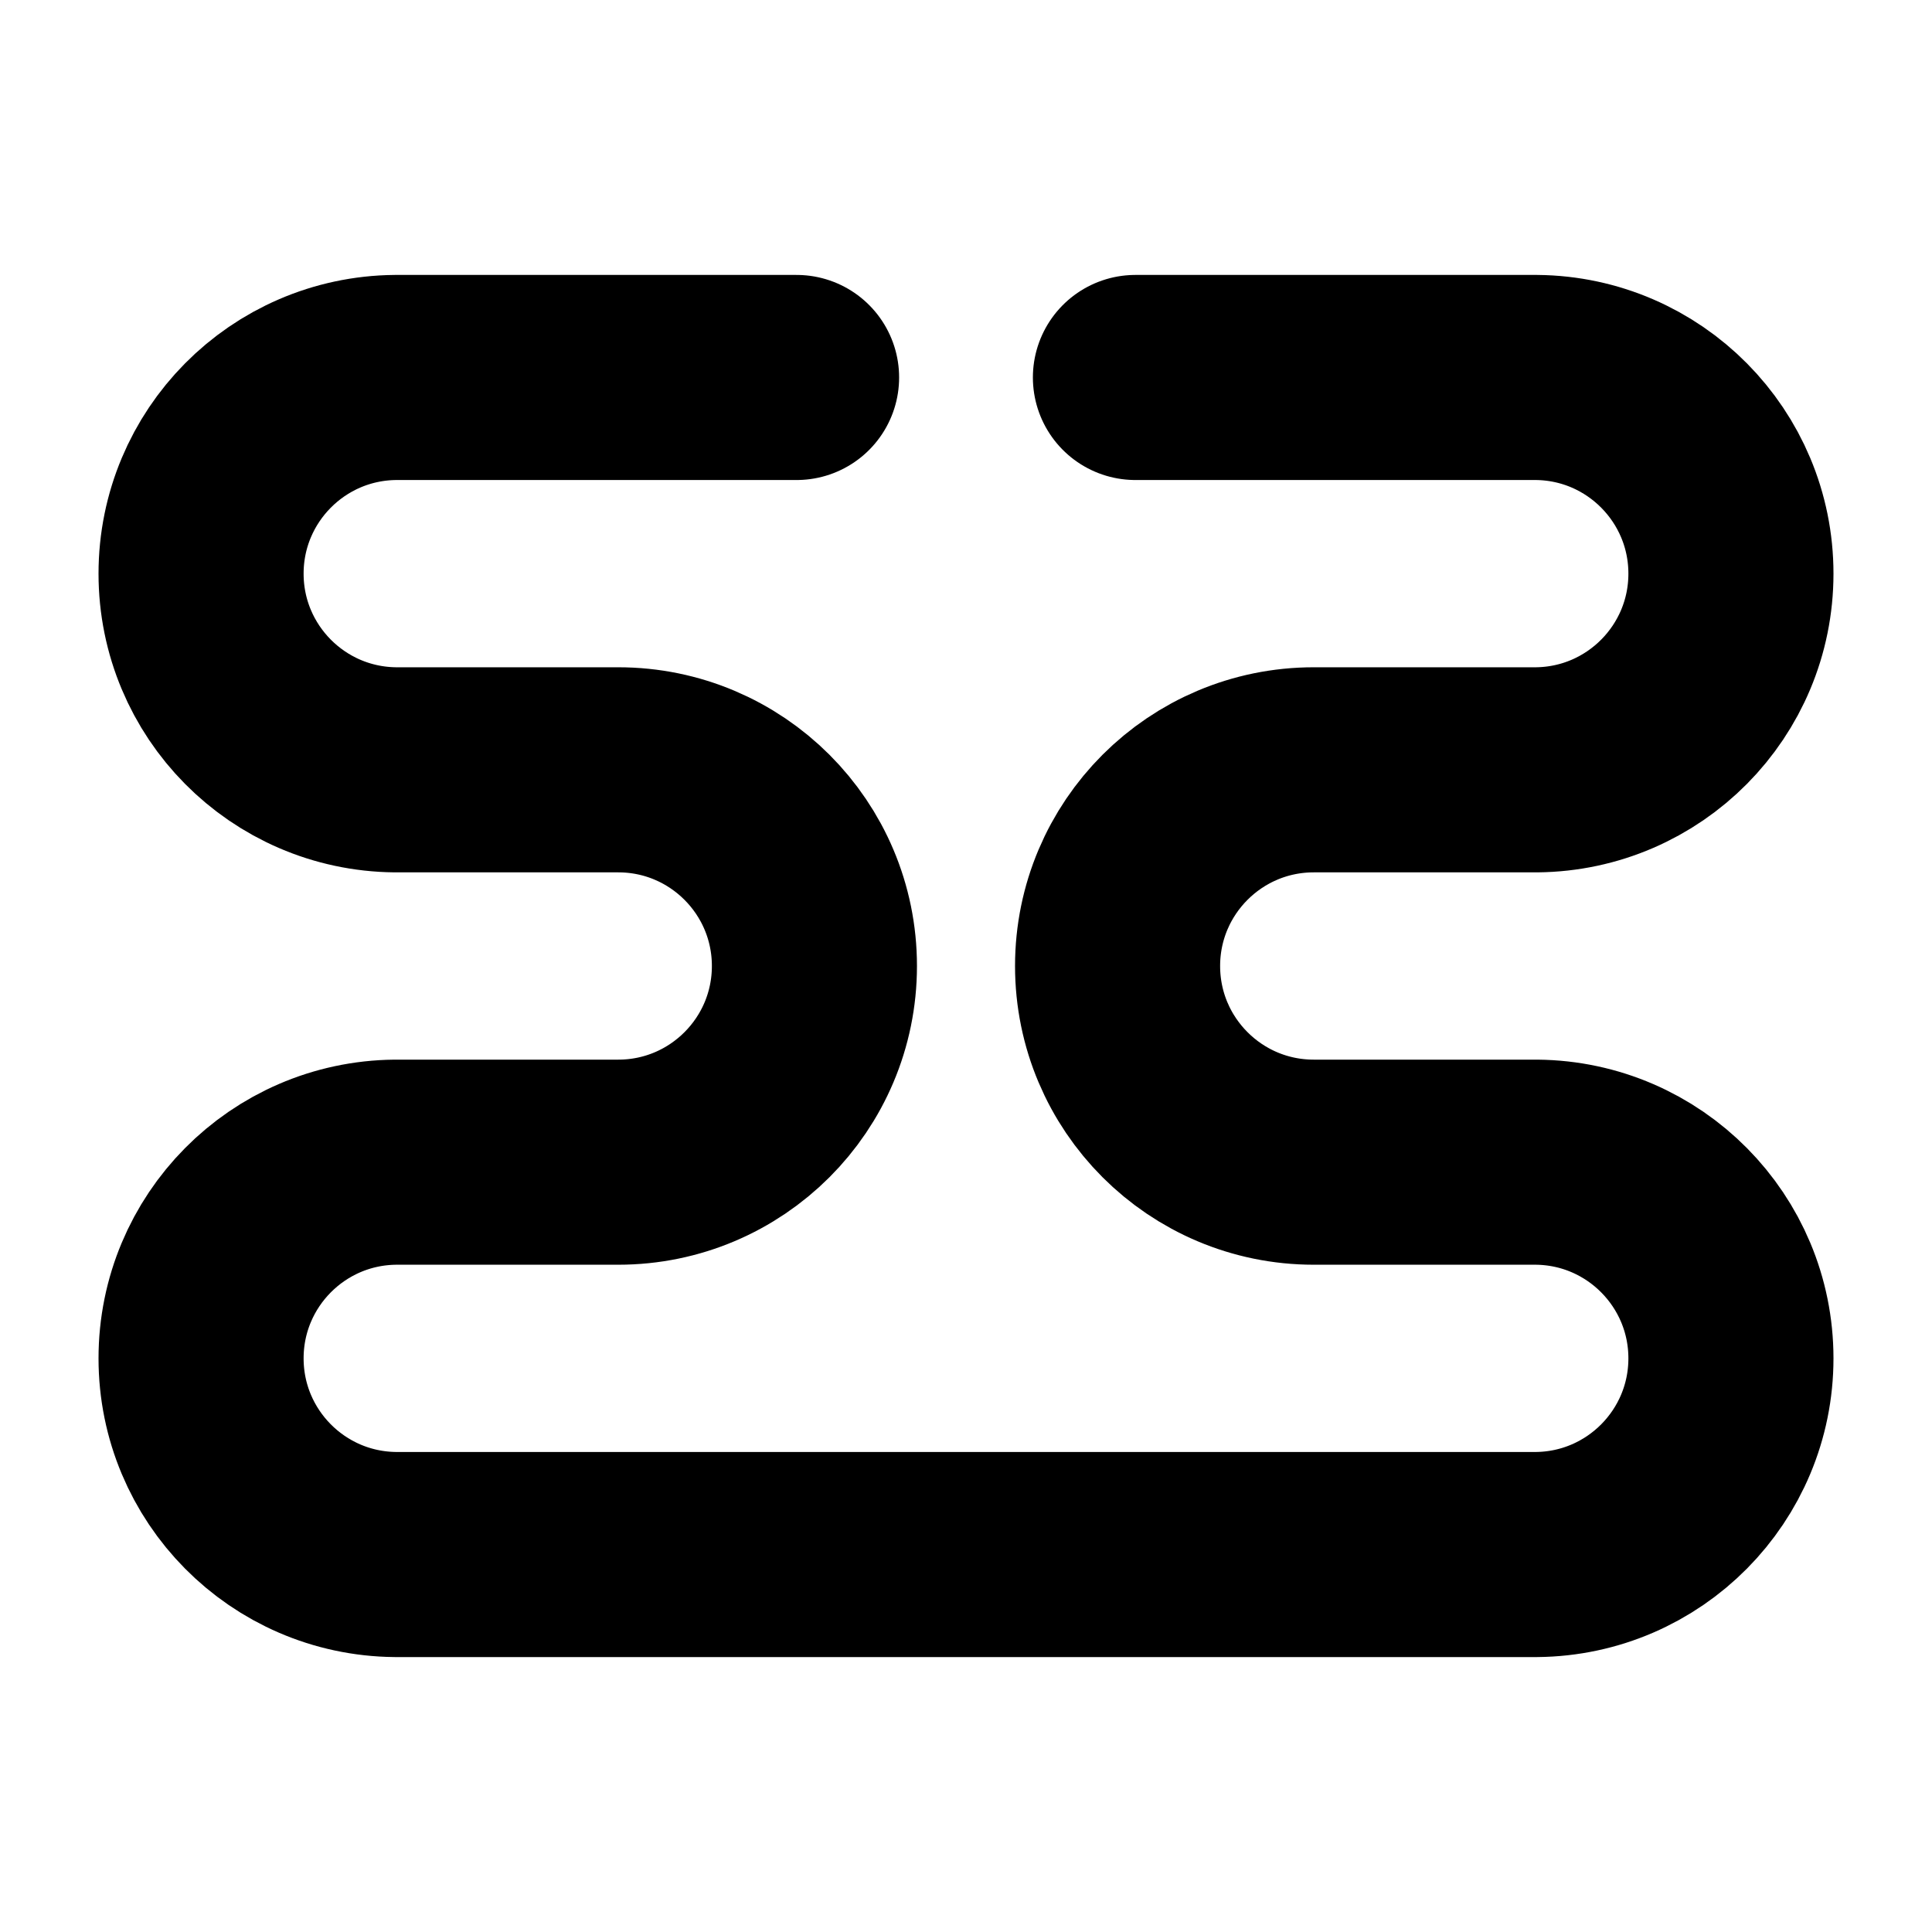
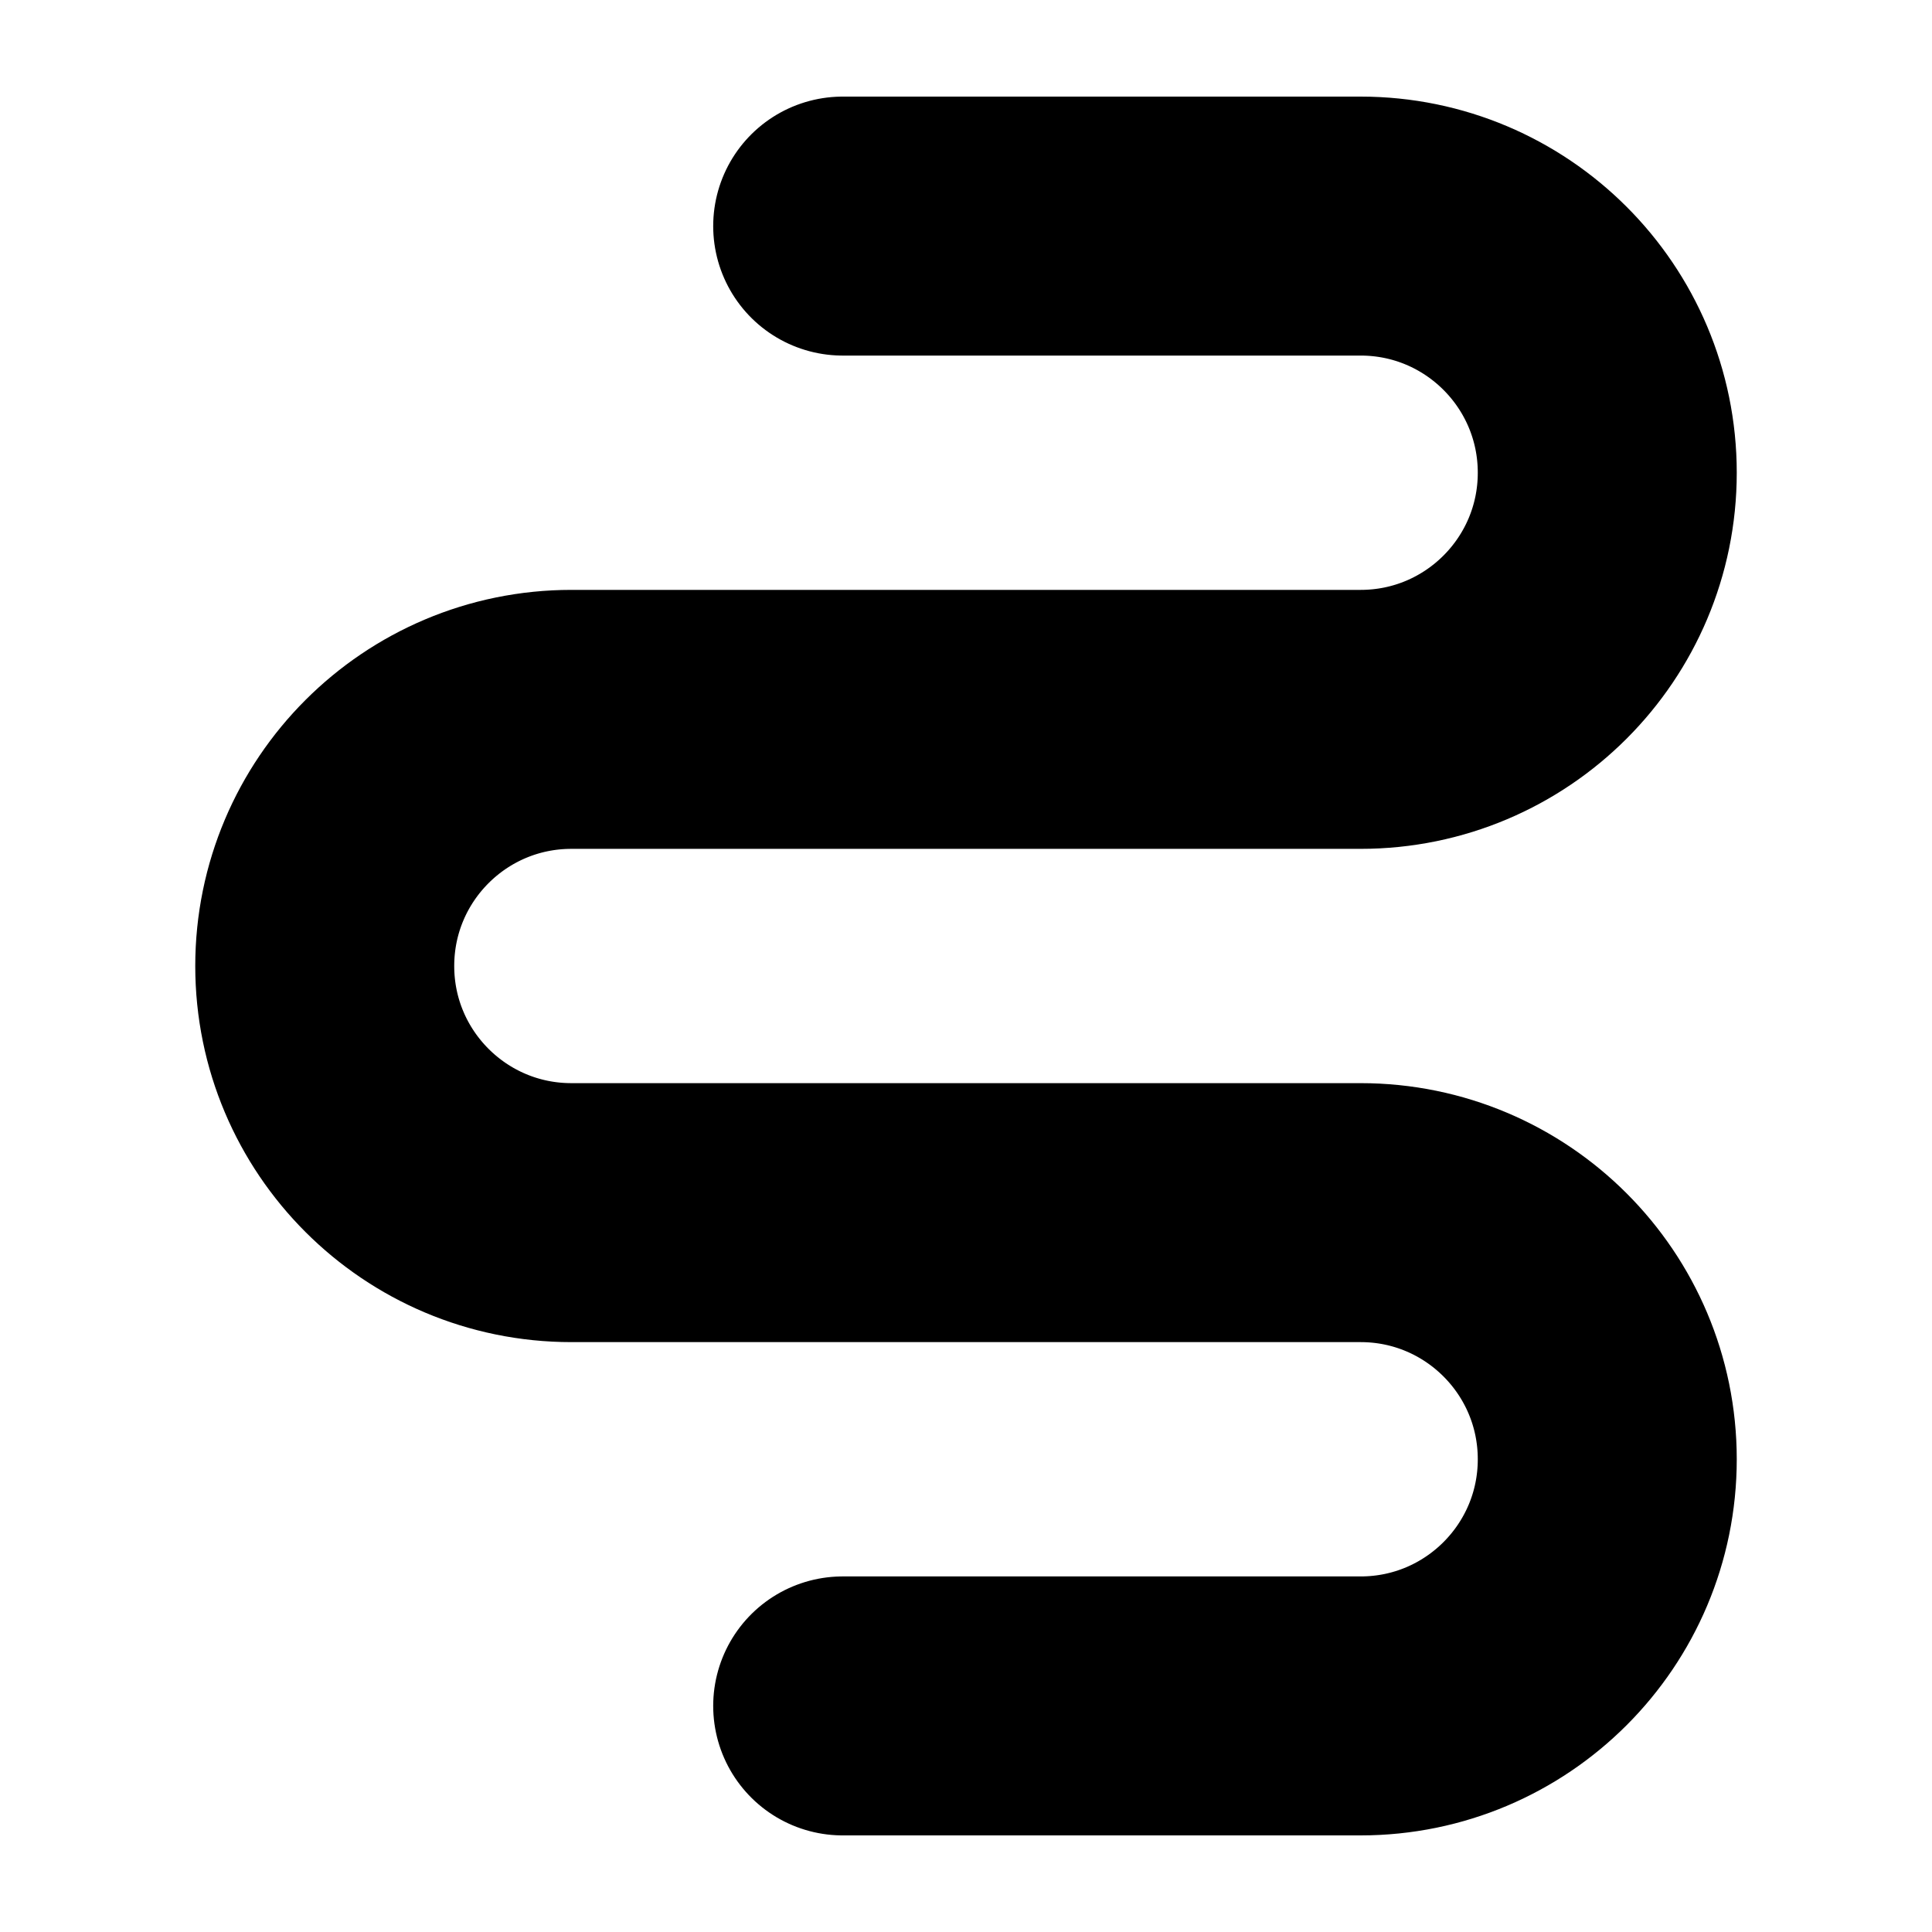
<svg xmlns="http://www.w3.org/2000/svg" viewBox="0 0 1024 1024">
-   <path d="M422.2 200.07L209.53 200.07A103.98 103.98 0 0 0 209.53 408.02L327.68 408.02A103.98 103.98 0 0 1 327.68 615.98L209.53 615.98A103.98 103.98 0 0 0 209.53 823.93L814.47 823.93A103.98 103.98 0 0 0 814.47 615.98L696.32 615.98A103.98 103.98 0 0 1 696.32 408.02L814.47 408.02A103.98 103.98 0 0 0 814.47 200.07L601.8 200.07" fill="none" stroke="black" stroke-width="108.7" stroke-linecap="round" stroke-linejoin="round" />
+   <path d="M446.64 119.83H721.16A130.72 130.72 0 0 1 721.16 381.28H302.84A130.72 130.72 0 0 0 302.84 642.72H721.16A130.72 130.72 0 0 1 721.16 904.17H446.64" fill="none" stroke="black" stroke-width="137.26" stroke-linecap="round" stroke-linejoin="round" />
</svg>
